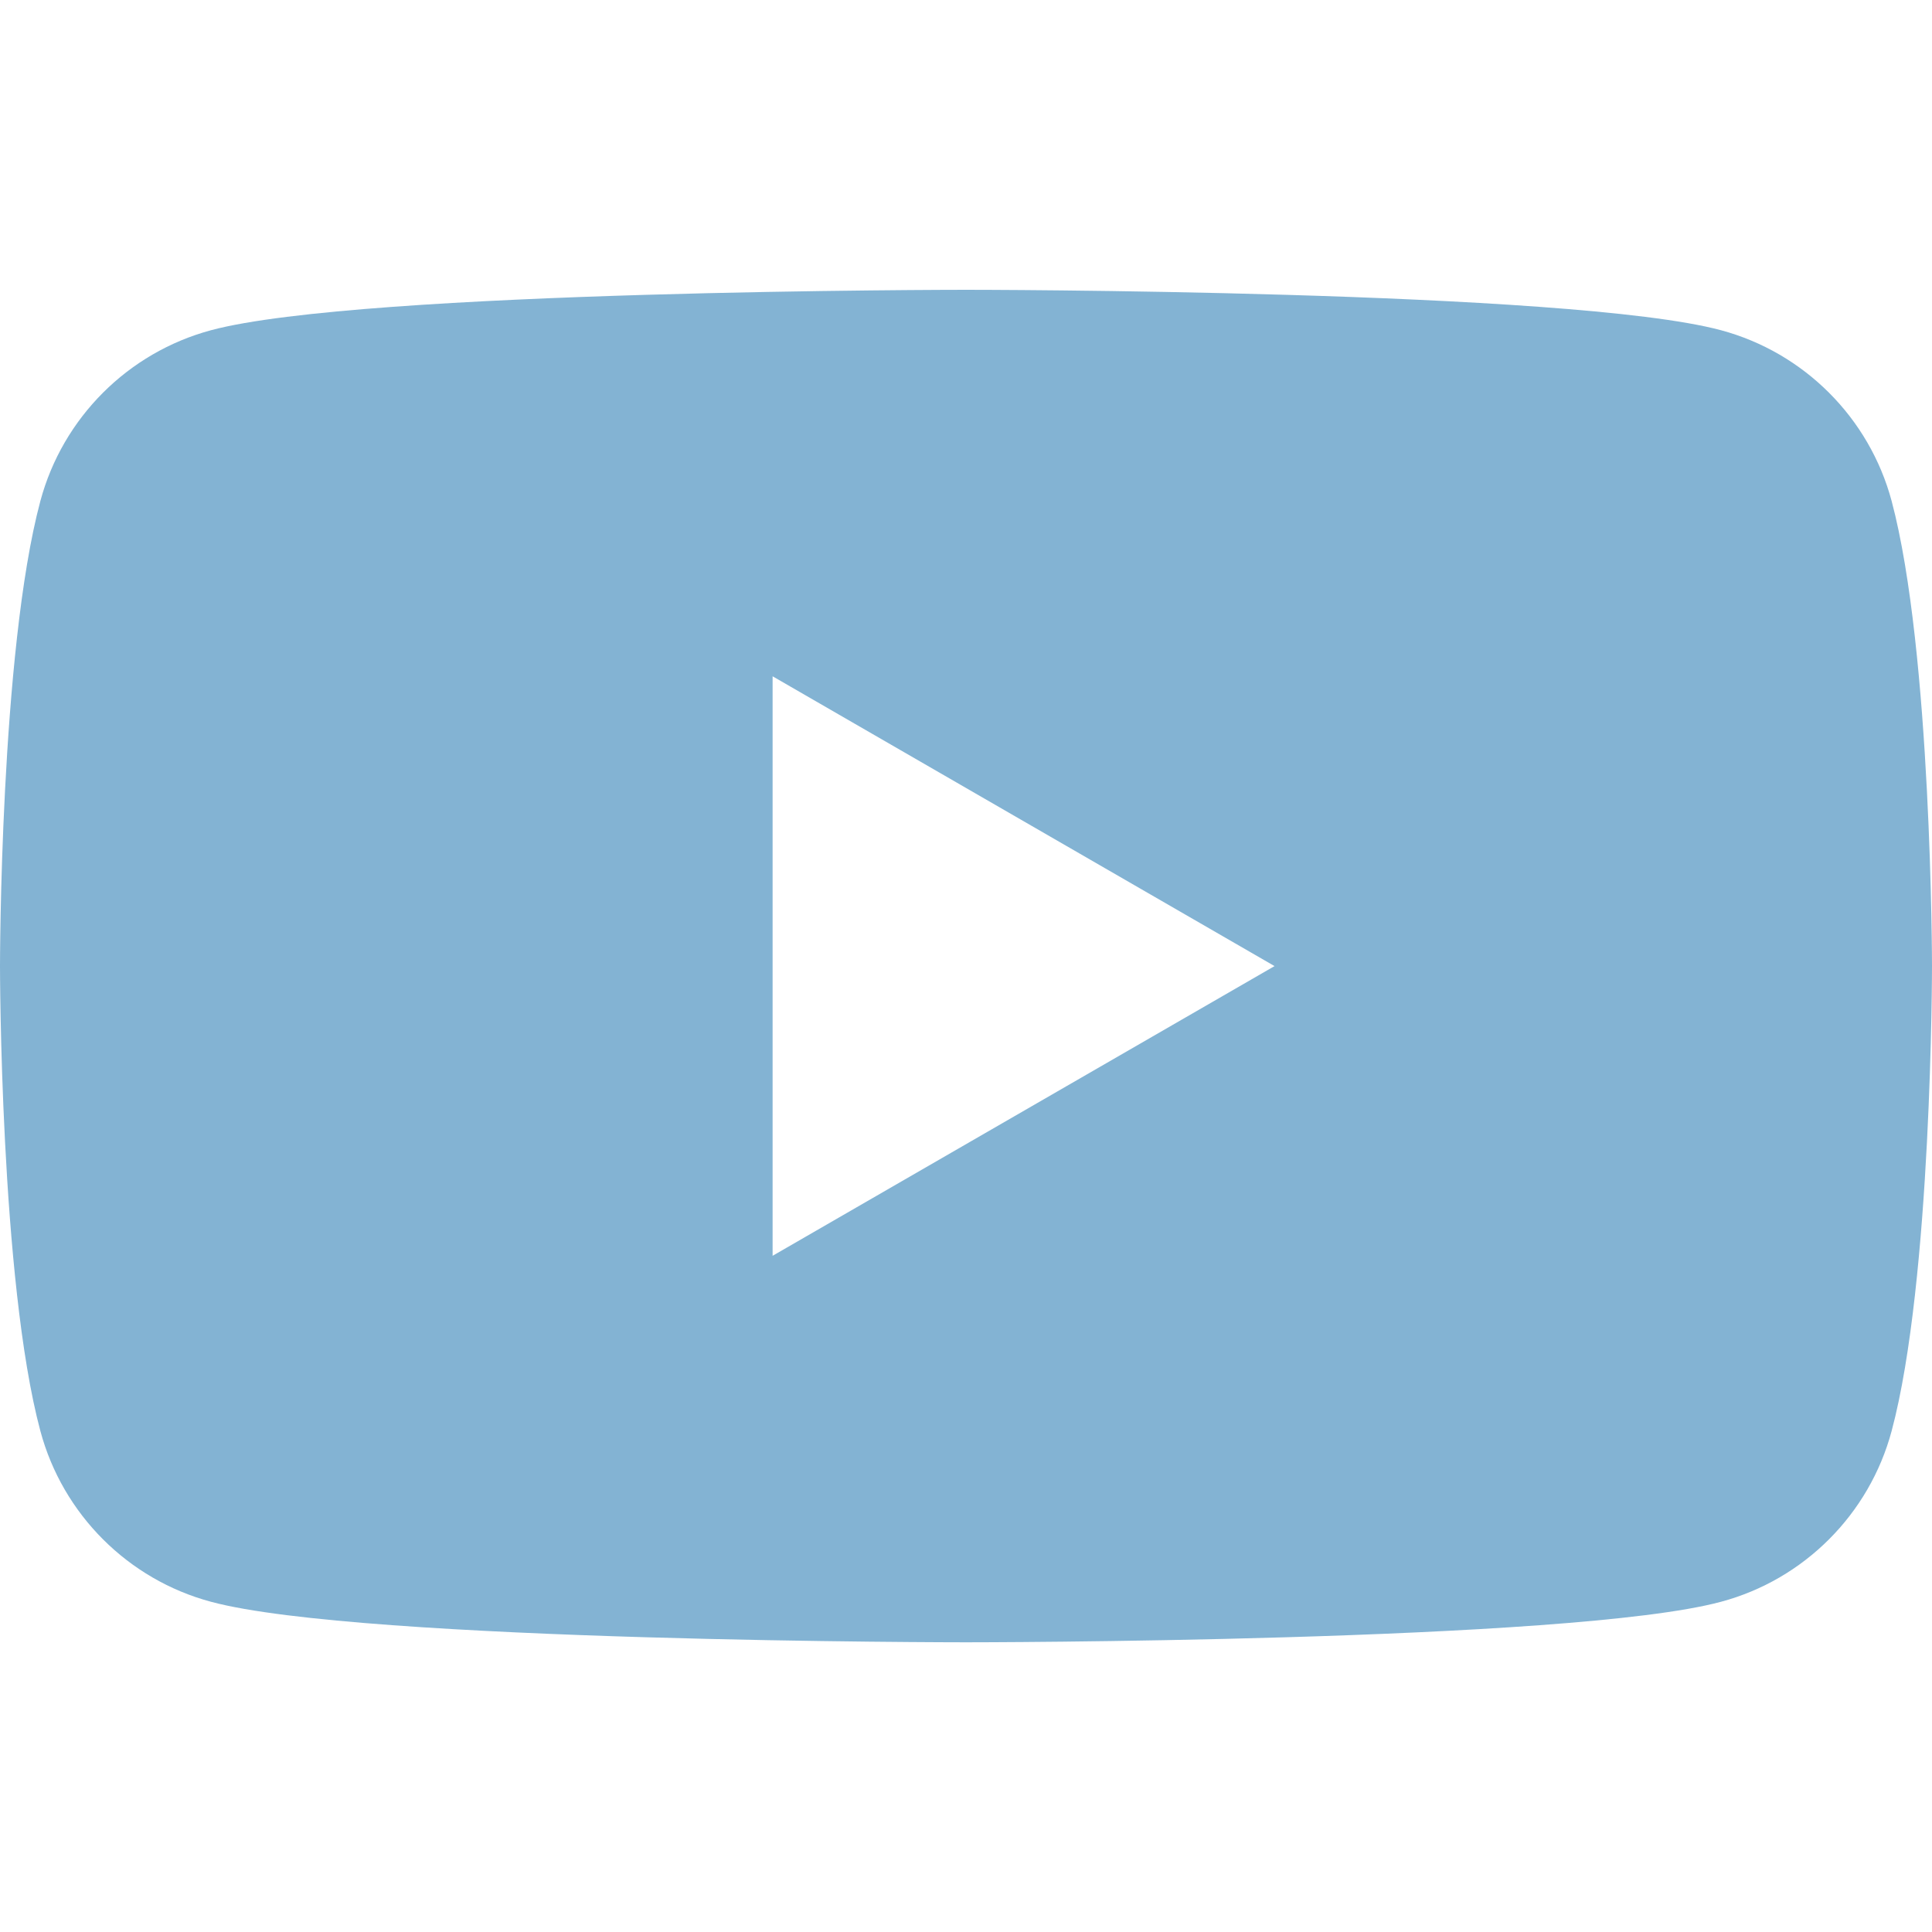
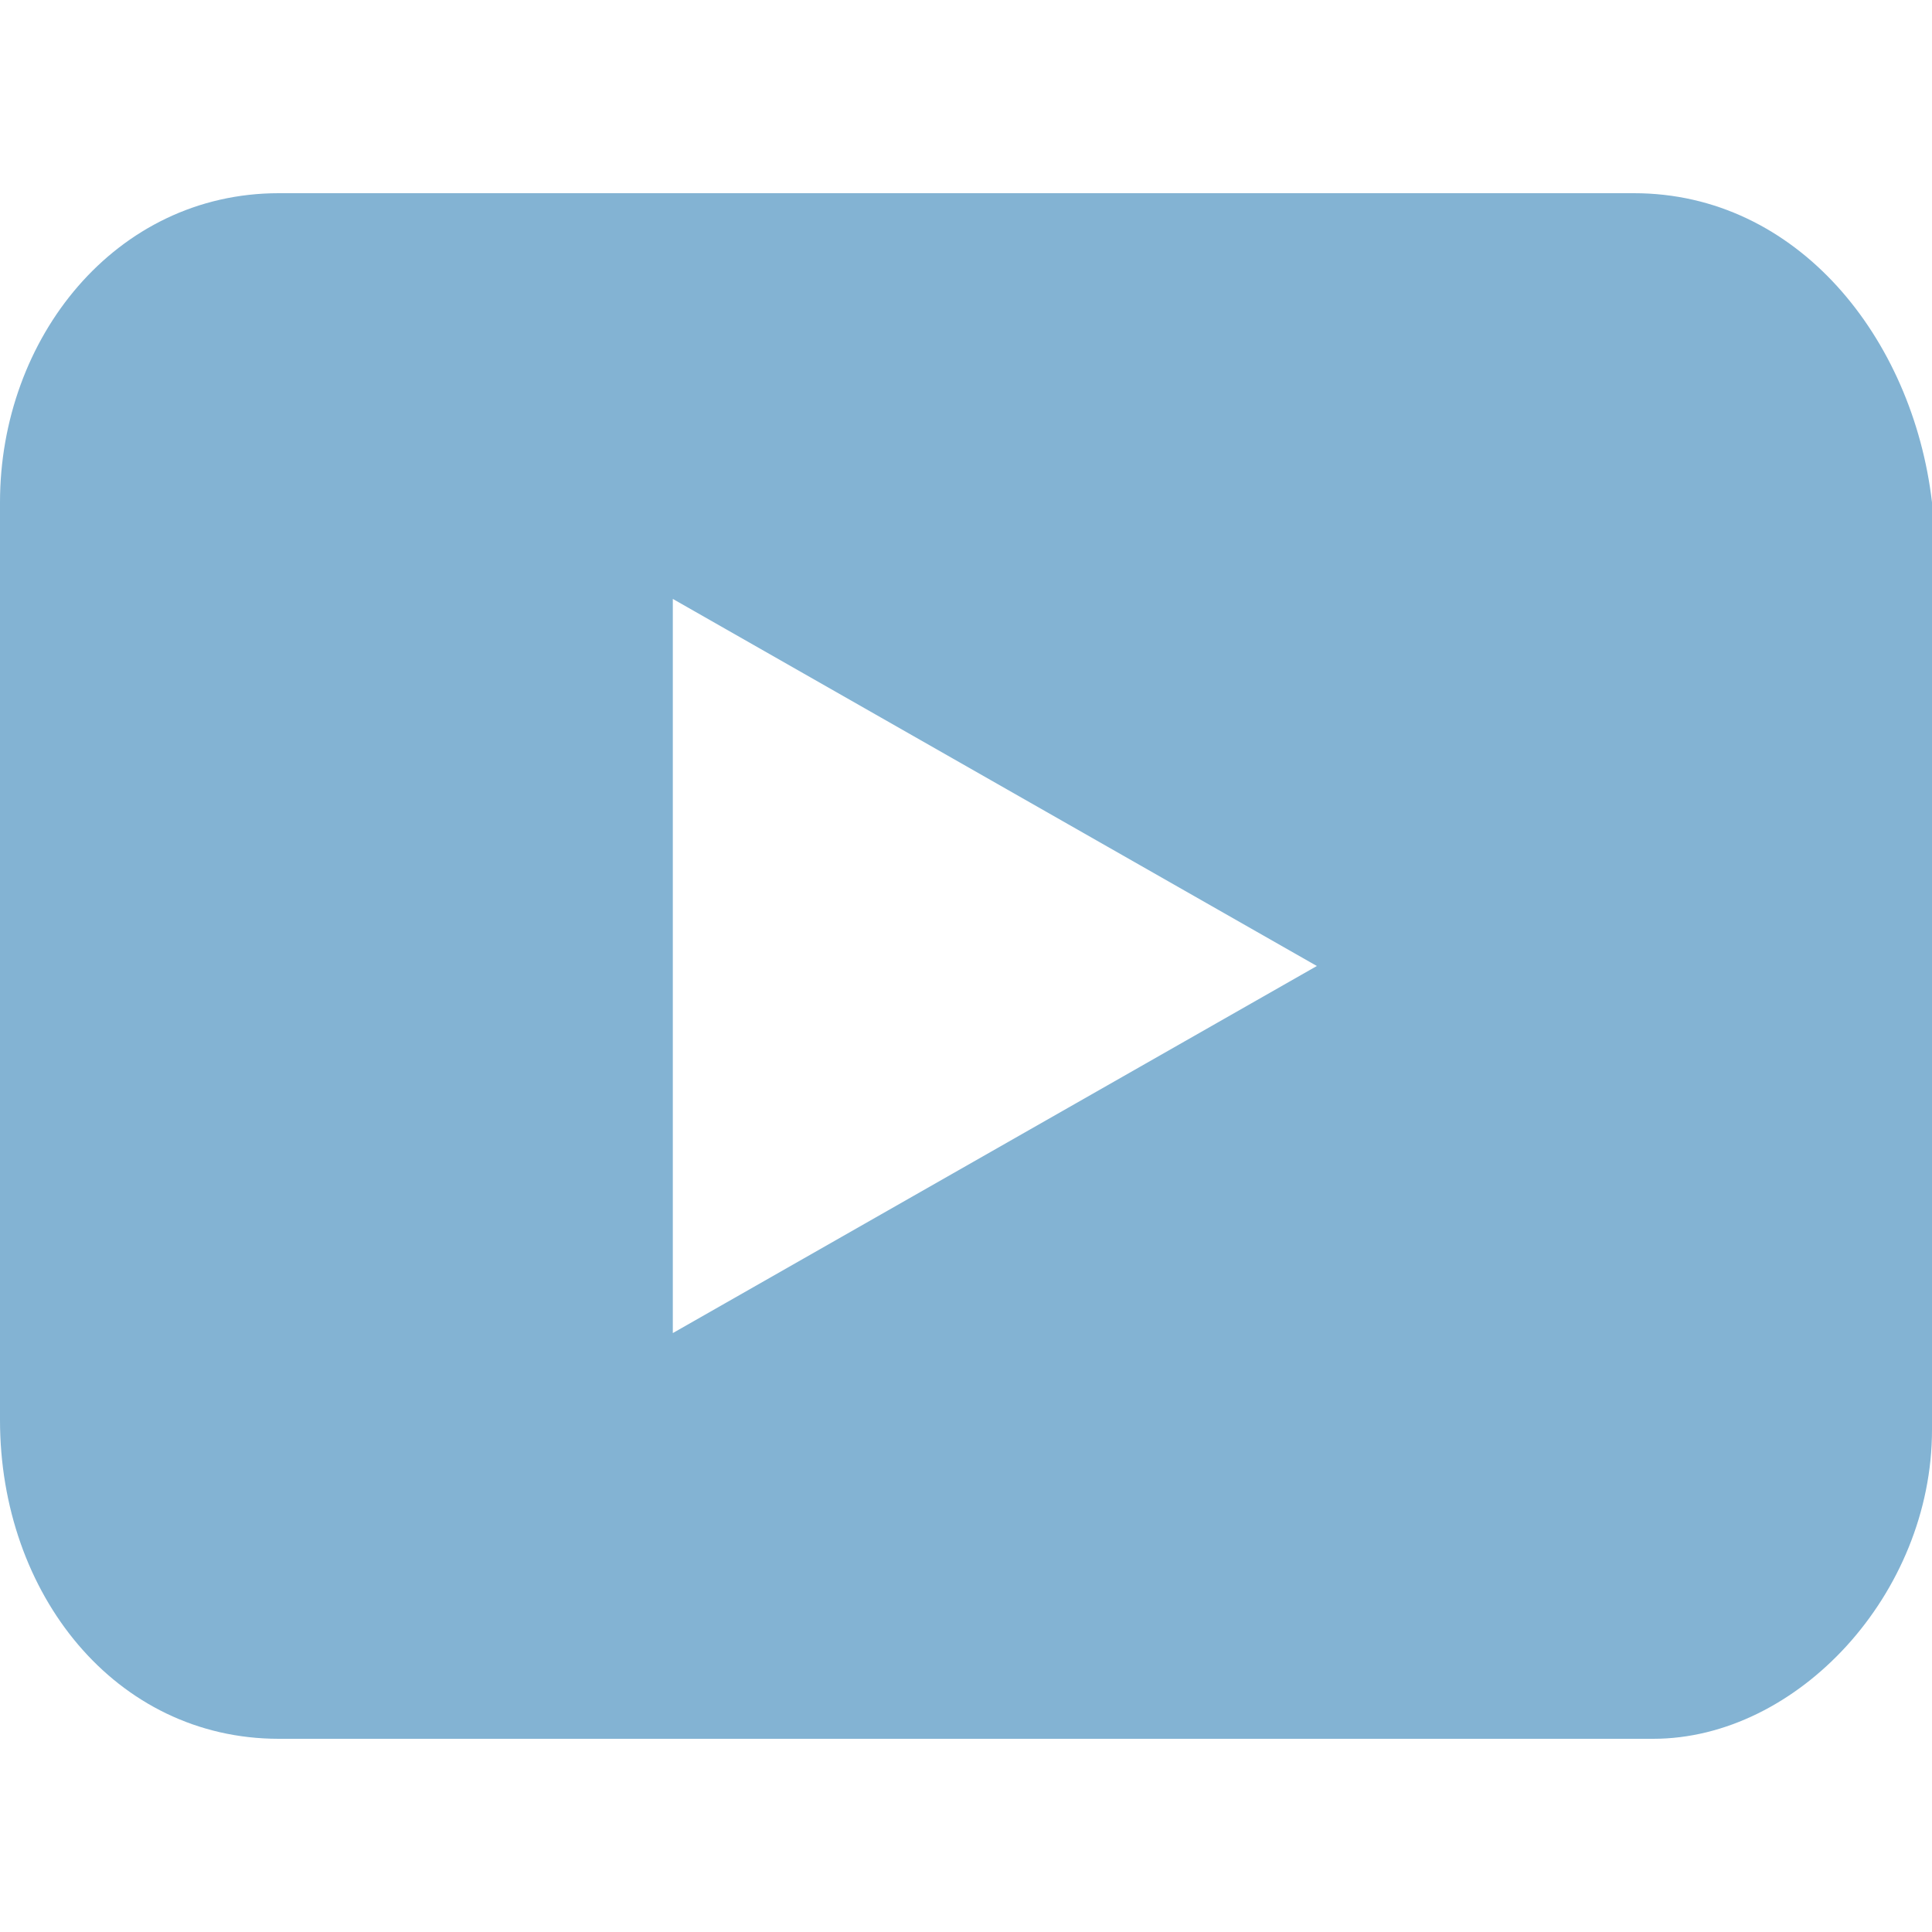
<svg xmlns="http://www.w3.org/2000/svg" width="20" height="20" viewBox="0 0 20 20" fill="none">
-   <path fill-rule="evenodd" clip-rule="evenodd" d="M17.814 3.418C18.675 3.649 19.351 4.325 19.582 5.186C19.998 6.745 20 10 20 10C20 10 20 13.255 19.582 14.814C19.351 15.675 18.675 16.352 17.814 16.582C16.255 17.001 10 17.001 10 17.001C10 17.001 3.745 17.001 2.186 16.582C1.325 16.352 0.649 15.675 0.418 14.814C0 13.255 0 10 0 10C0 10 0 6.745 0.418 5.186C0.649 4.325 1.325 3.649 2.186 3.418C3.745 3 10 3 10 3C10 3 16.255 3 17.814 3.418ZM13.194 10.001L7.998 13V7.001L13.194 10.001Z" fill="#83B3D3" />
+   <path d="M16.915 2H2.885C1.195 2 0 3.5 0 5.2v9.5C0 16.5 1.194 18 2.886 18h14.228C18.607 18 20 16.5 20 14.8V5.2C19.801 3.5 18.607 2 16.915 2Zm-9.95 11.8V6.2l6.667 3.8-6.667 3.8Z" fill="#83B3D3" />
</svg>
